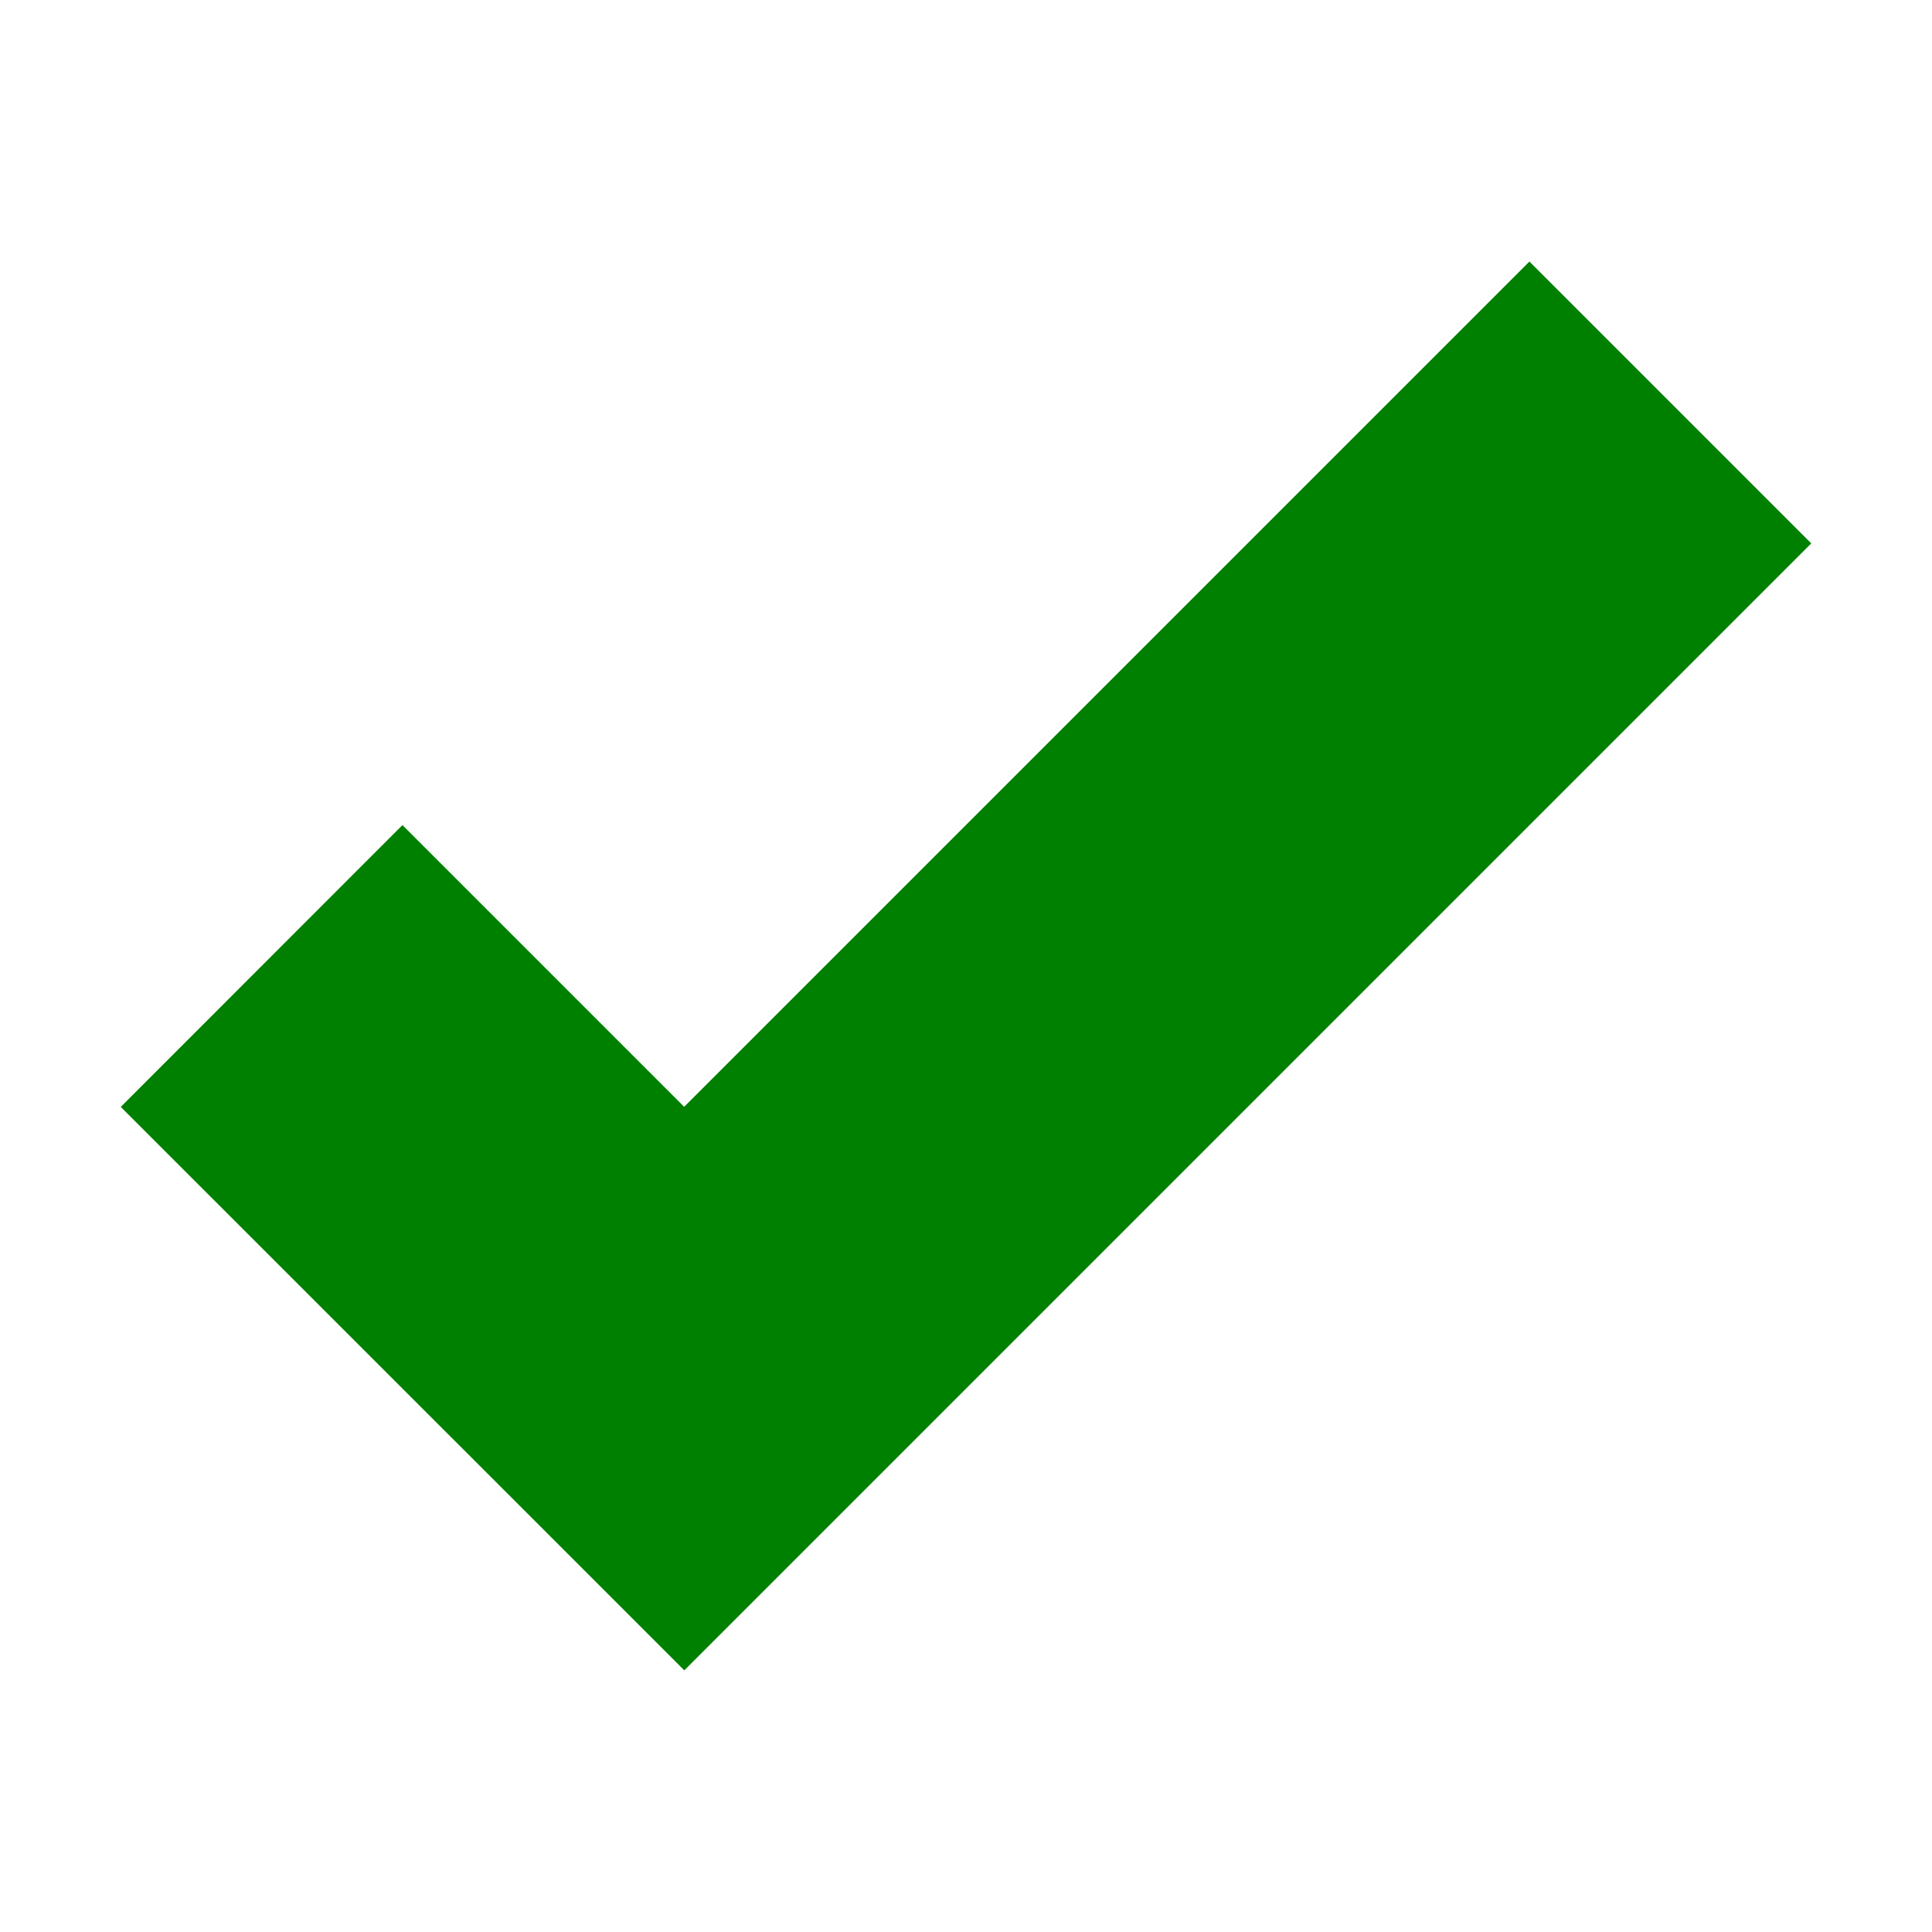
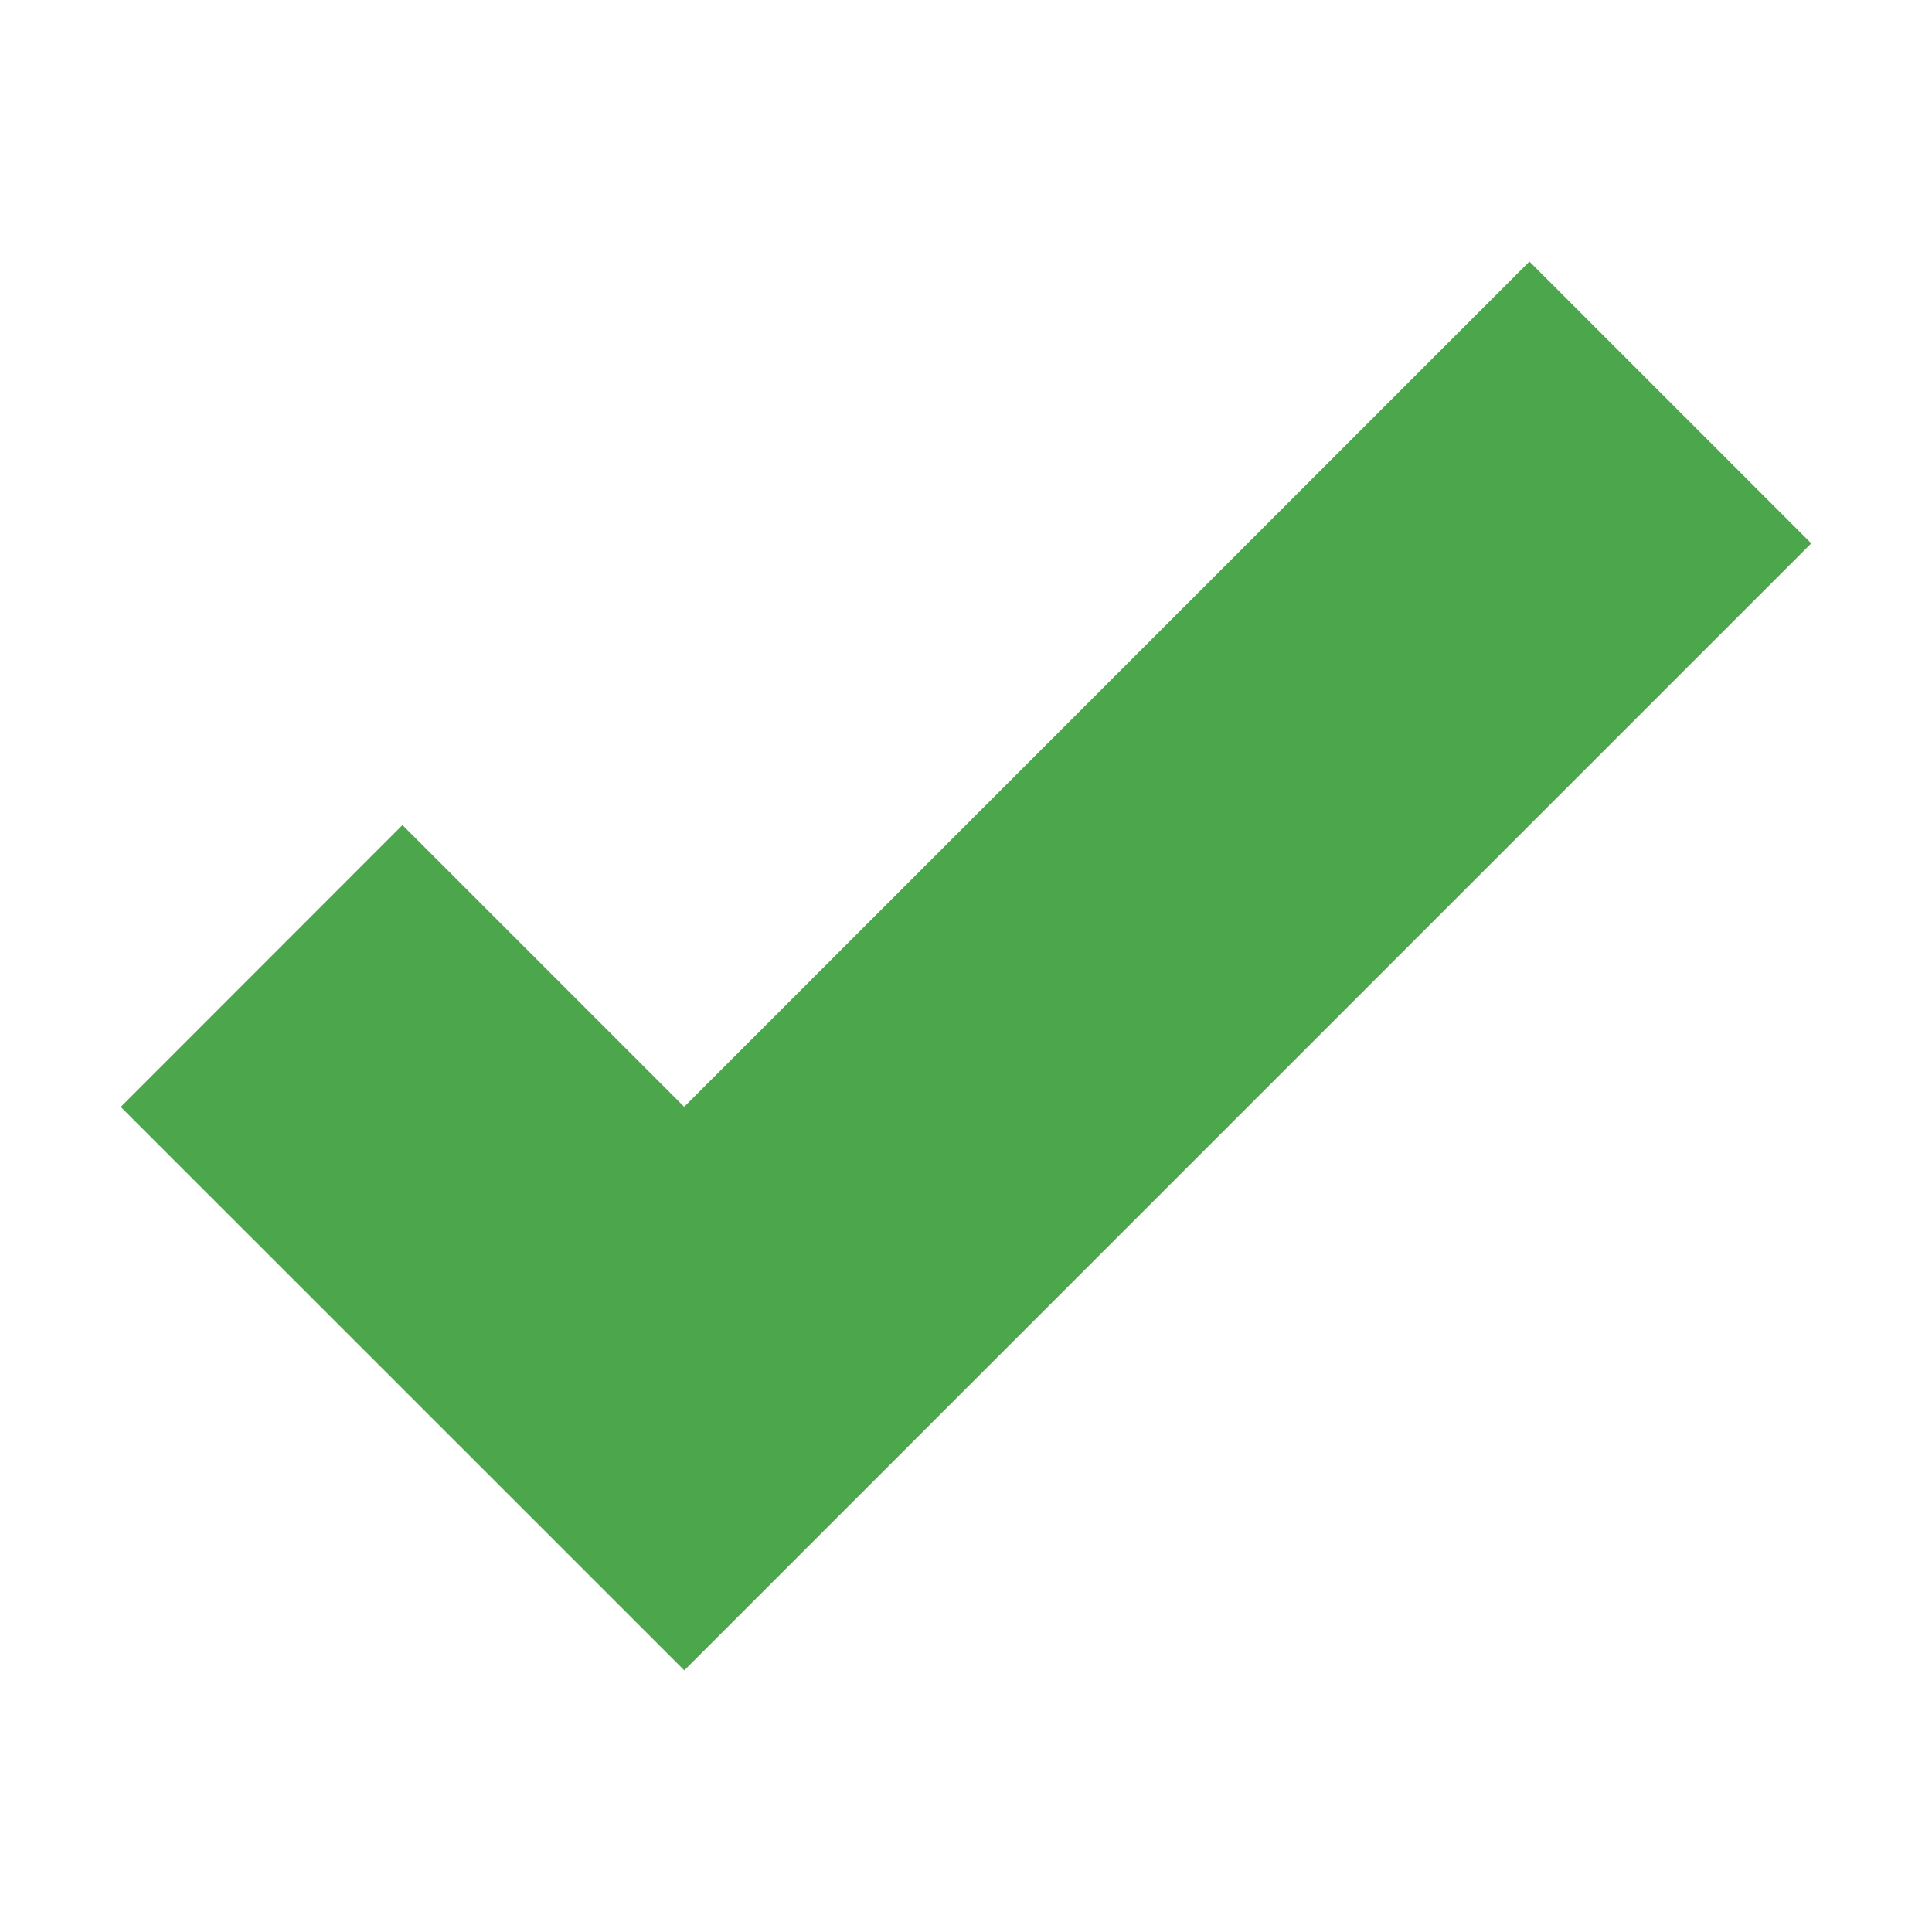
<svg xmlns="http://www.w3.org/2000/svg" width="16" height="16" viewBox="0 0 16 16" version="1.1" id="SVGRoot">
  <defs id="defs815" />
  <g id="layer1" transform="translate(0,-8)">
-     <path id="path2996-6" d="m 3.333,14.833 2.333,2.333 7,-7 L 15,12.5 5.667,21.833 1,17.167 Z" style="opacity:1;fill:#008000;fill-opacity:1;stroke:none;stroke-width:2.309" />
+     <path id="path2996-6" d="m 3.333,14.833 2.333,2.333 7,-7 L 15,12.5 5.667,21.833 1,17.167 Z" style="opacity:0.7;fill:#008000;fill-opacity:1;stroke:none;stroke-width:2.309" />
  </g>
</svg>
